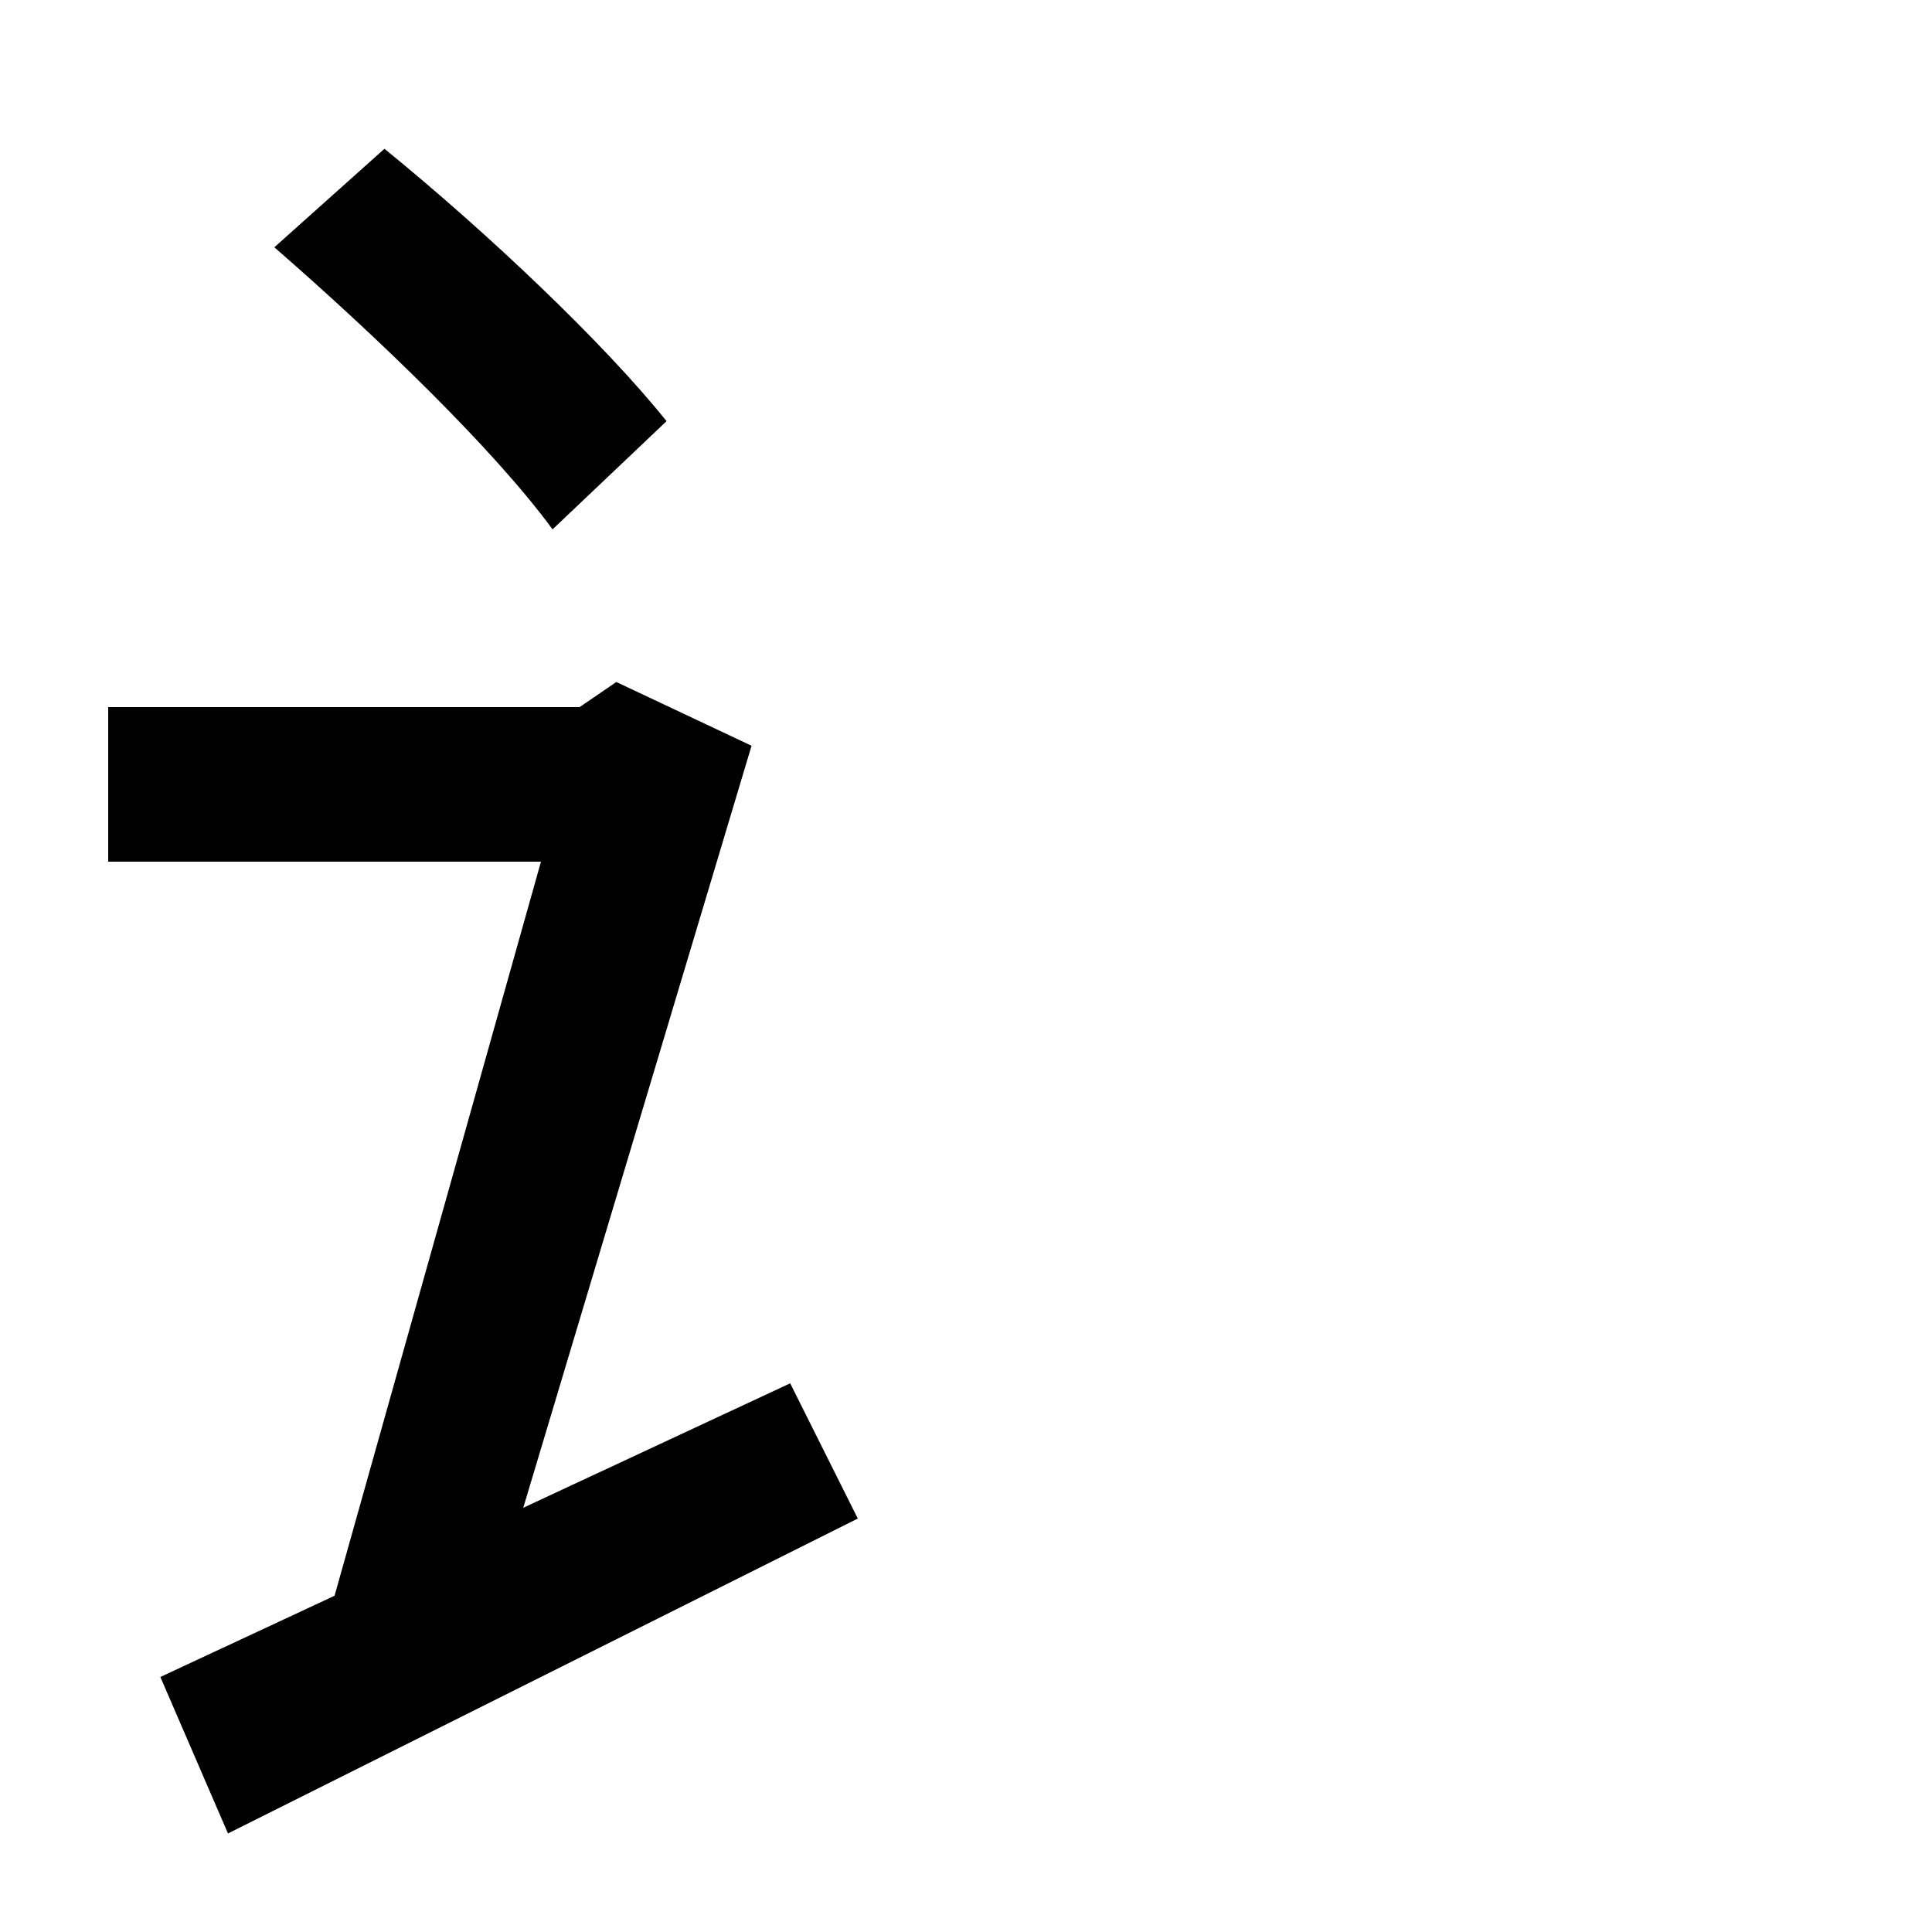
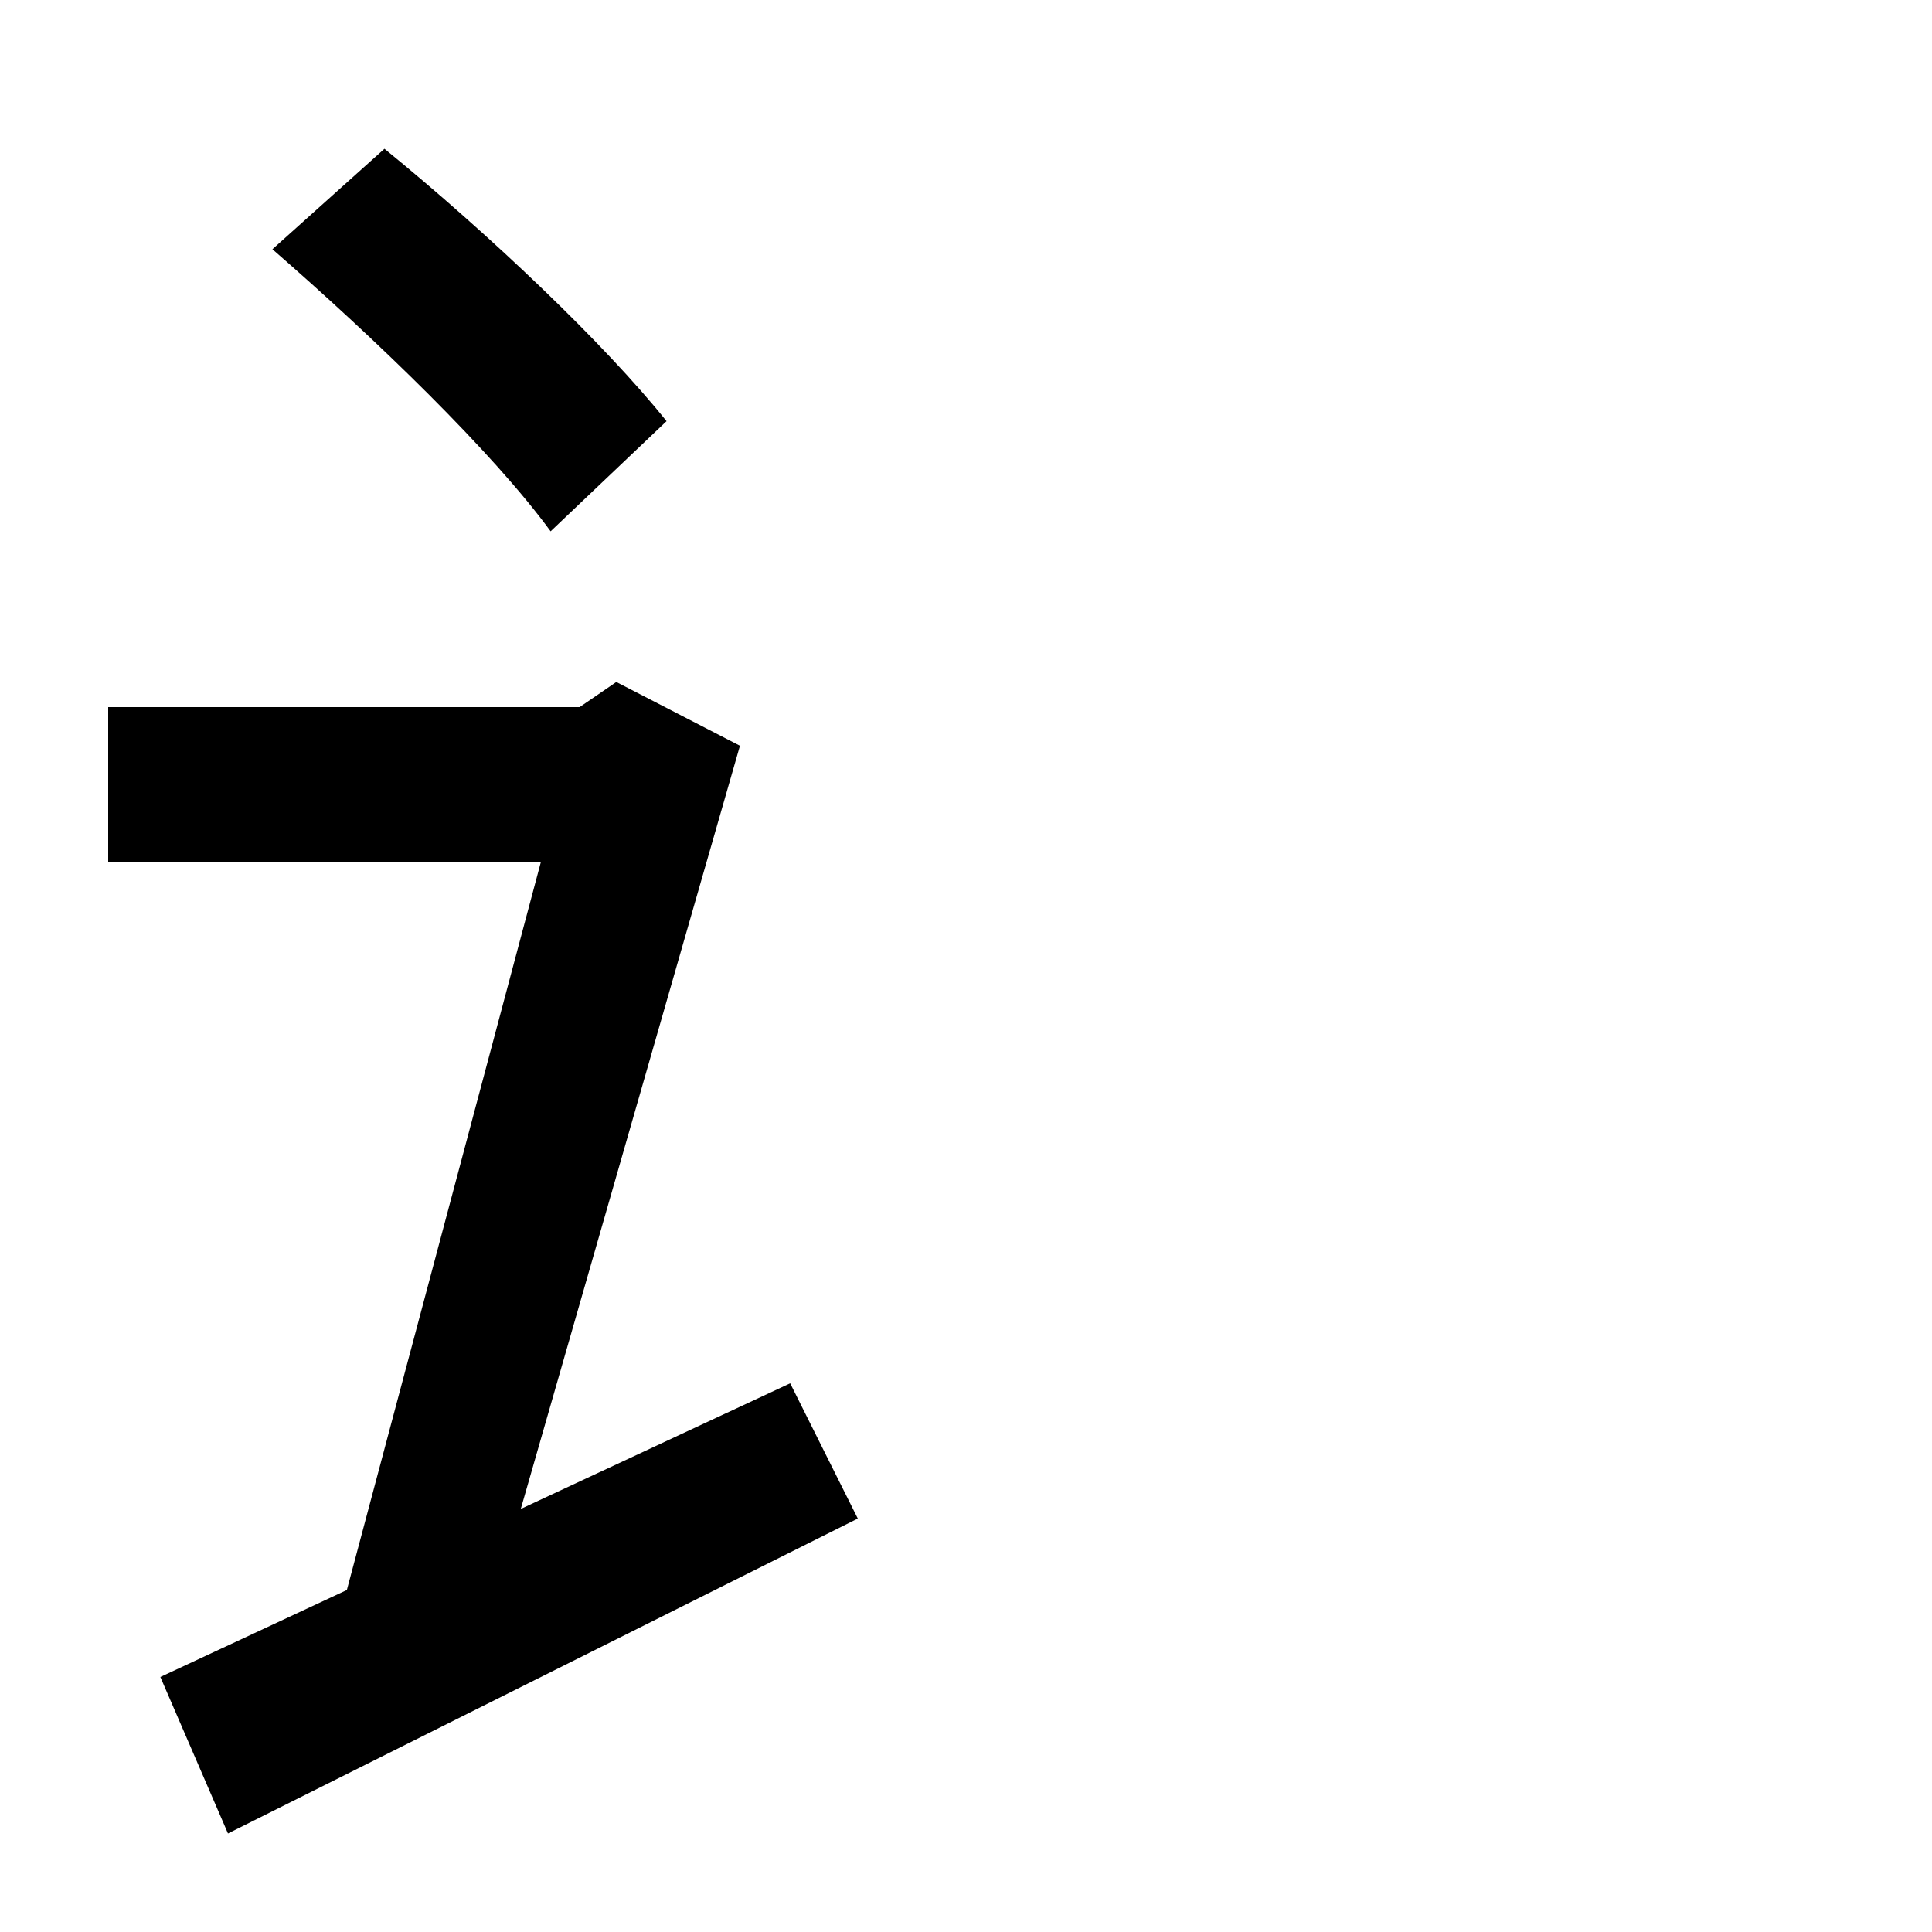
<svg xmlns="http://www.w3.org/2000/svg" width="1000" height="1000">
-   <path d="M199 803 142 752C196 705 256 647 286 606L345 662C313 702 253 759 199 803ZM165 25 244 10 389 494 319 527 300 514H56V434H280ZM409 164 83 12 118 -69 444 94Z" transform="translate(0, 880) scale(1,-1)" />
+   <path d="M199 803 141 751C195 704 255 646 285 605L345 662C313 702 253 759 199 803ZM171 25 244 10 383 494 319 527 300 514H56V434H280ZM409 164 83 12 118 -69 444 94Z" transform="translate(0, 880) scale(1,-1)" />
</svg>
